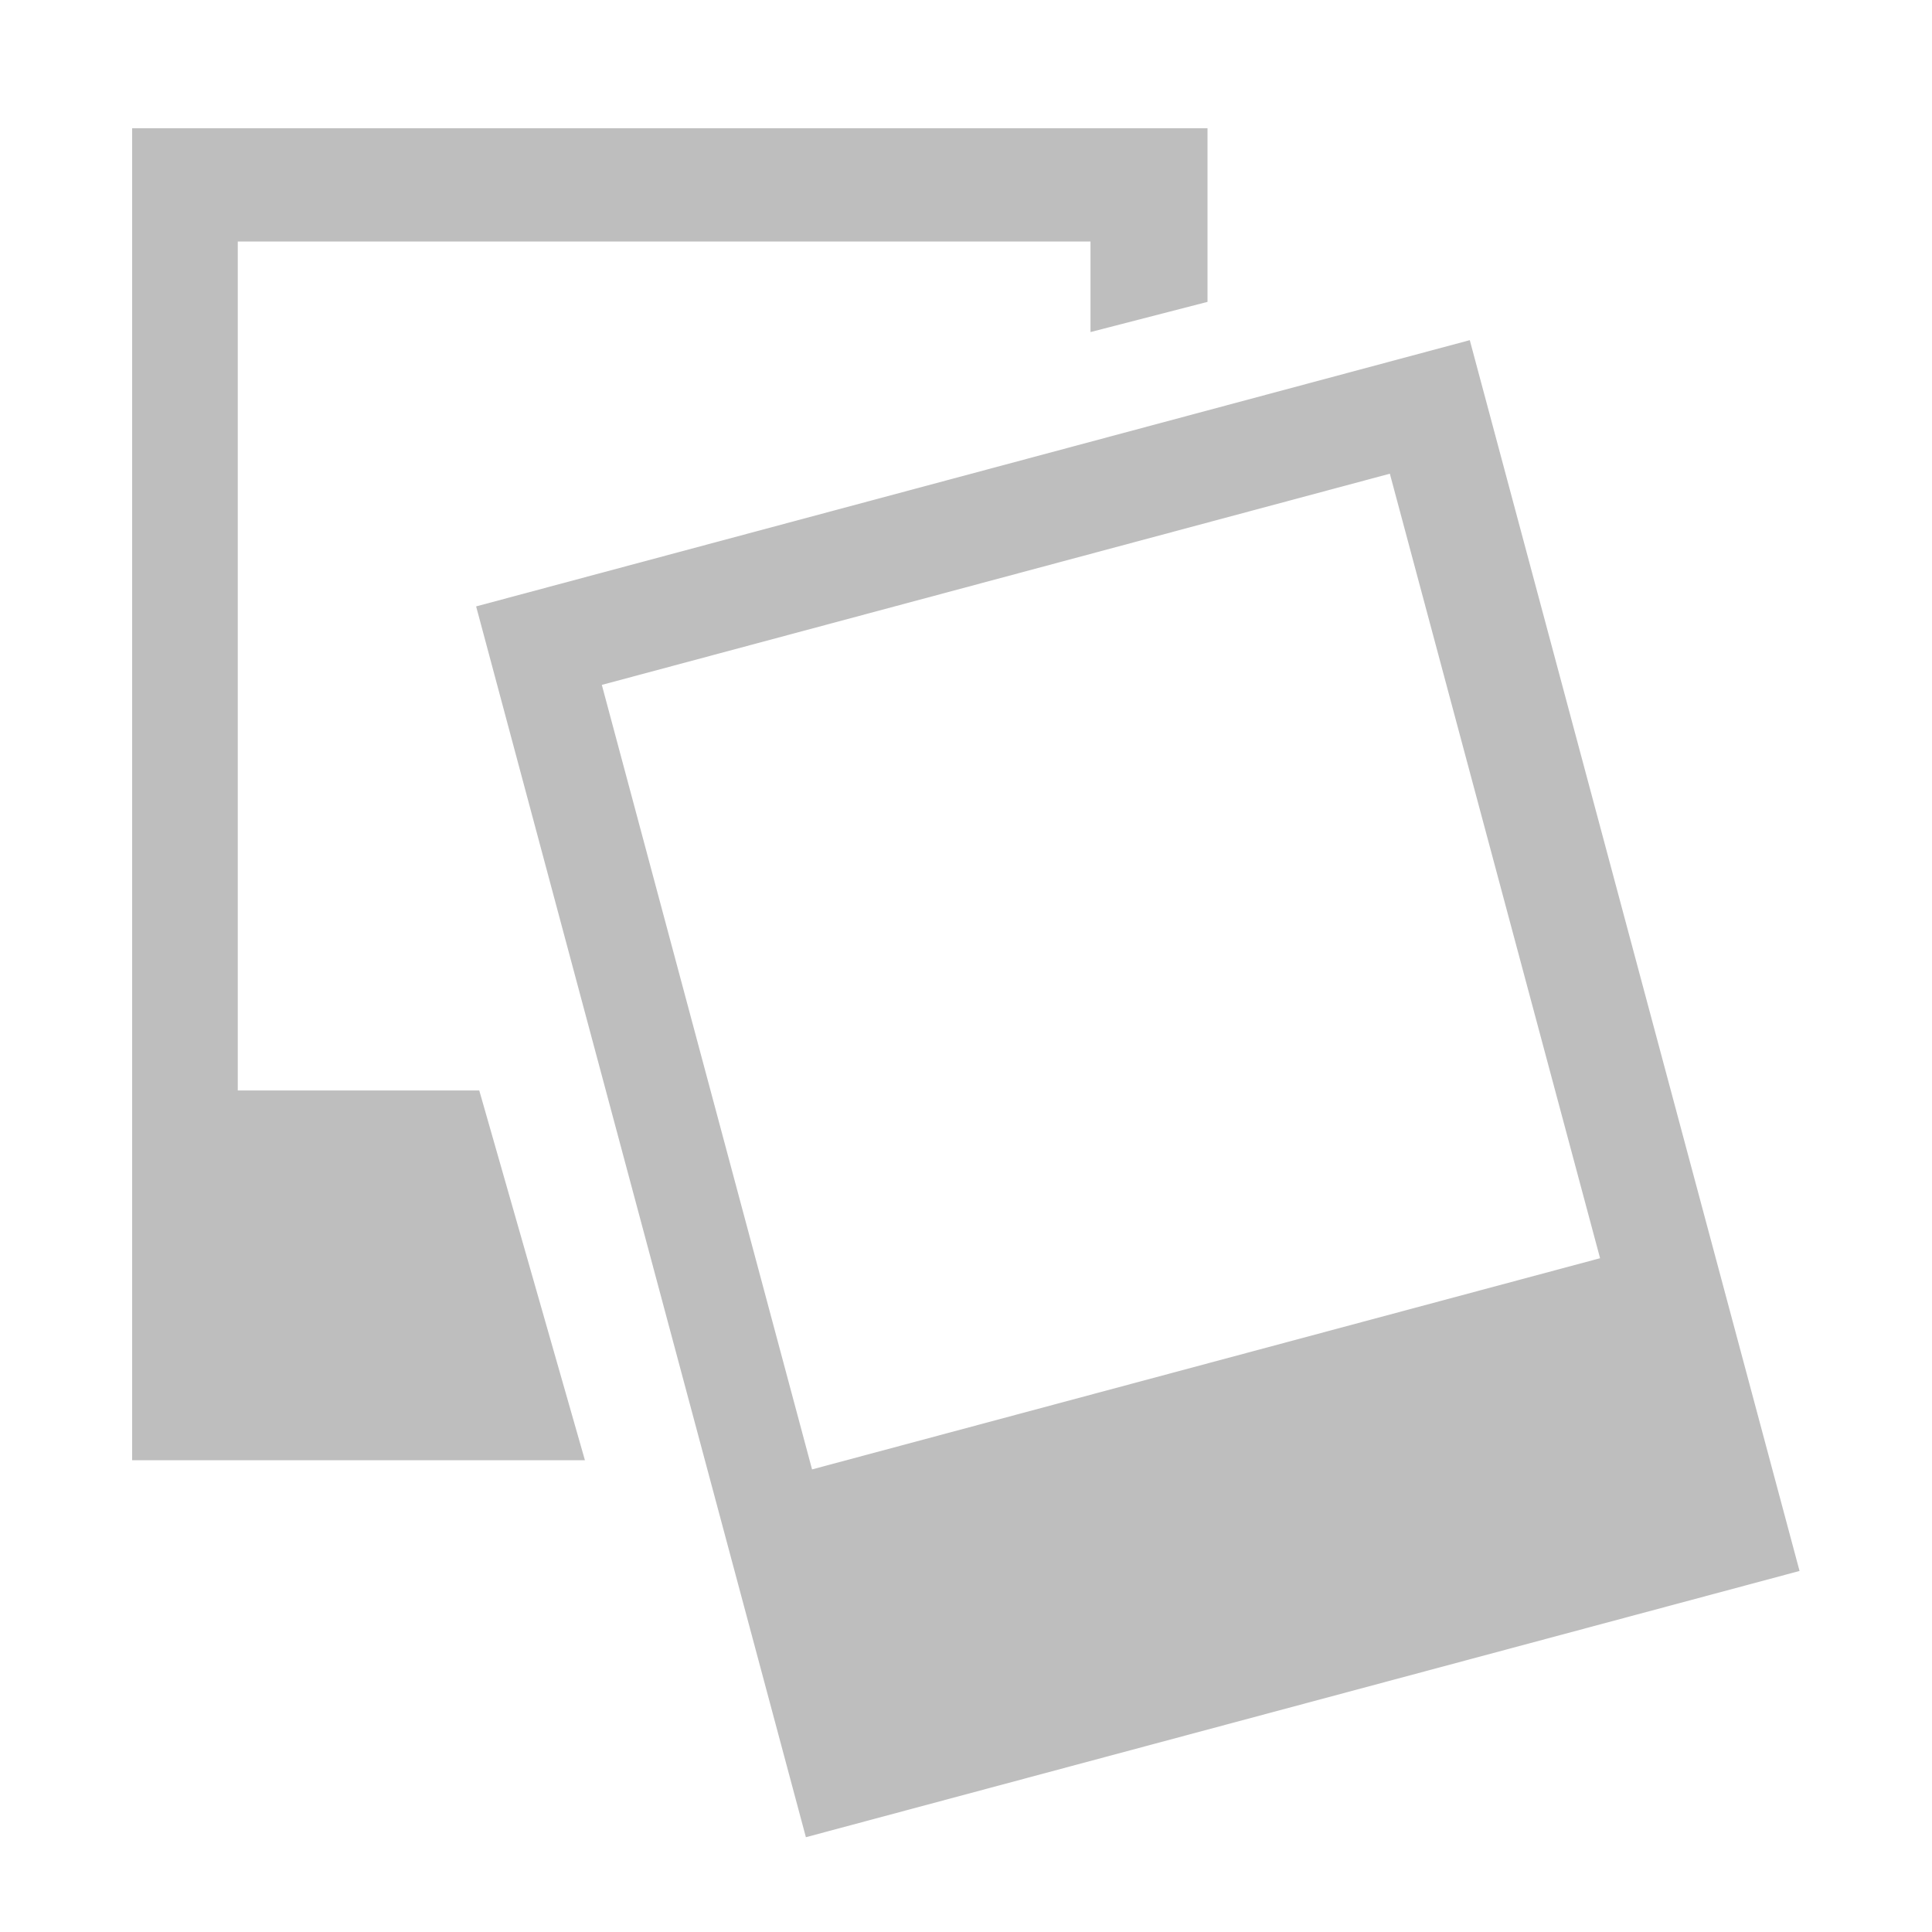
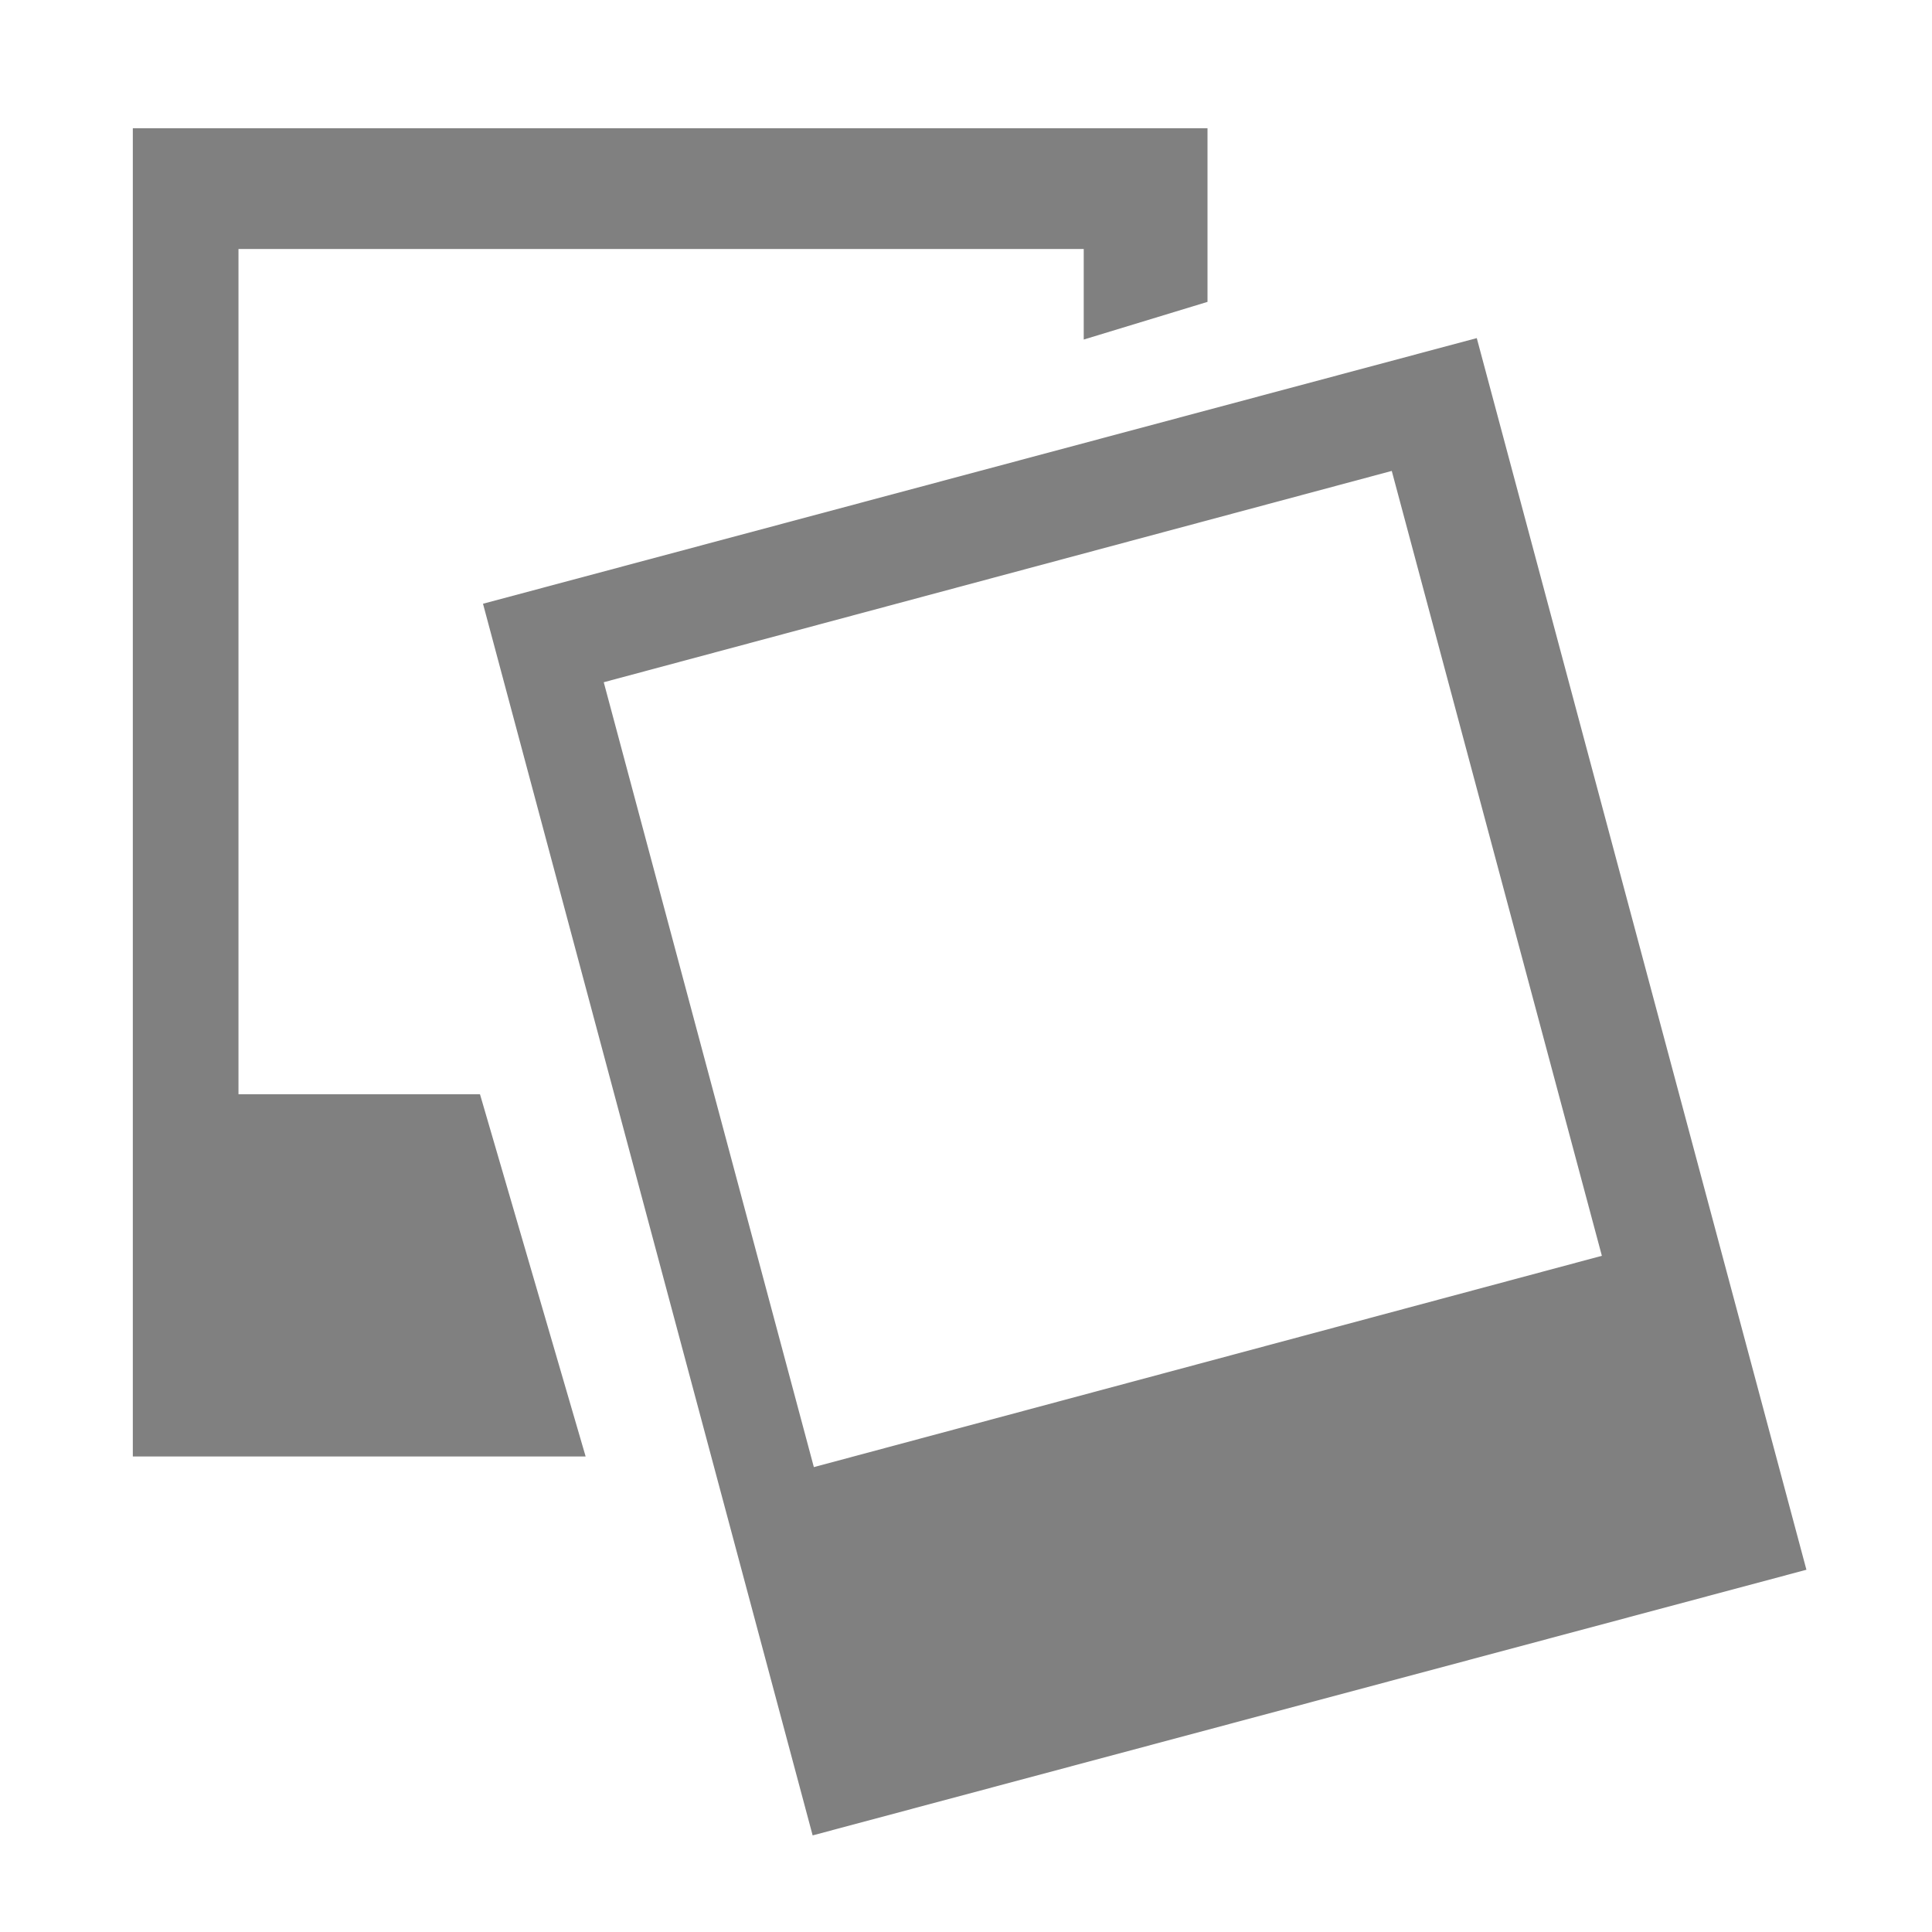
- <svg xmlns="http://www.w3.org/2000/svg" height="16" id="svg7384" version="1.1" width="16">
-   <defs id="defs7386" />
-   <g id="layer9" style="display:inline" transform="translate(-122.9999,-175)">
-     <path d="m 133,177.5 0,-1.438 -8.906,0 0,11.031 3.75,0 -0.875,-3.062 -2,0 0,-7.031 7.062,0 0,0.75 z" id="rect3118" style="color:#000000;fill:#bebebe;fill-opacity:1;fill-rule:nonzero;stroke:none;stroke-width:1;marker:none;visibility:visible;display:inline;overflow:visible;enable-background:new" />
-     <path d="m 126.943,180.022 2.731,10.193 8.229,-2.205 -2.731,-10.193 -8.229,2.205 z m 1.041,0.65 6.526,-1.749 1.741,6.497 -6.526,1.749 -1.741,-6.497 z" id="path3123" style="color:#000000;fill:#bebebe;fill-opacity:1;fill-rule:nonzero;stroke:none;stroke-width:1;marker:none;visibility:visible;display:inline;overflow:visible;enable-background:new" />
+ <svg xmlns="http://www.w3.org/2000/svg" width="16" height="16" viewBox="0 0 16 16" fill="gray">
+   <g transform="translate(-123,-175)">
+     <path d="m 133,177.5 0,-1.438 -8.9,0 0,11 3.75,0 -0.875,-3 -2,0 0,-7 7,0 0,0.75 z" />
+     <path d="m 127,180 2.73,10.2 8.23,-2.2 -2.73,-10.2 -8.23,2.2 z m 1,0.65 6.526,-1.75 1.74,6.5 -6.526,1.75 -1.74,-6.5 z" />
  </g>
</svg>
